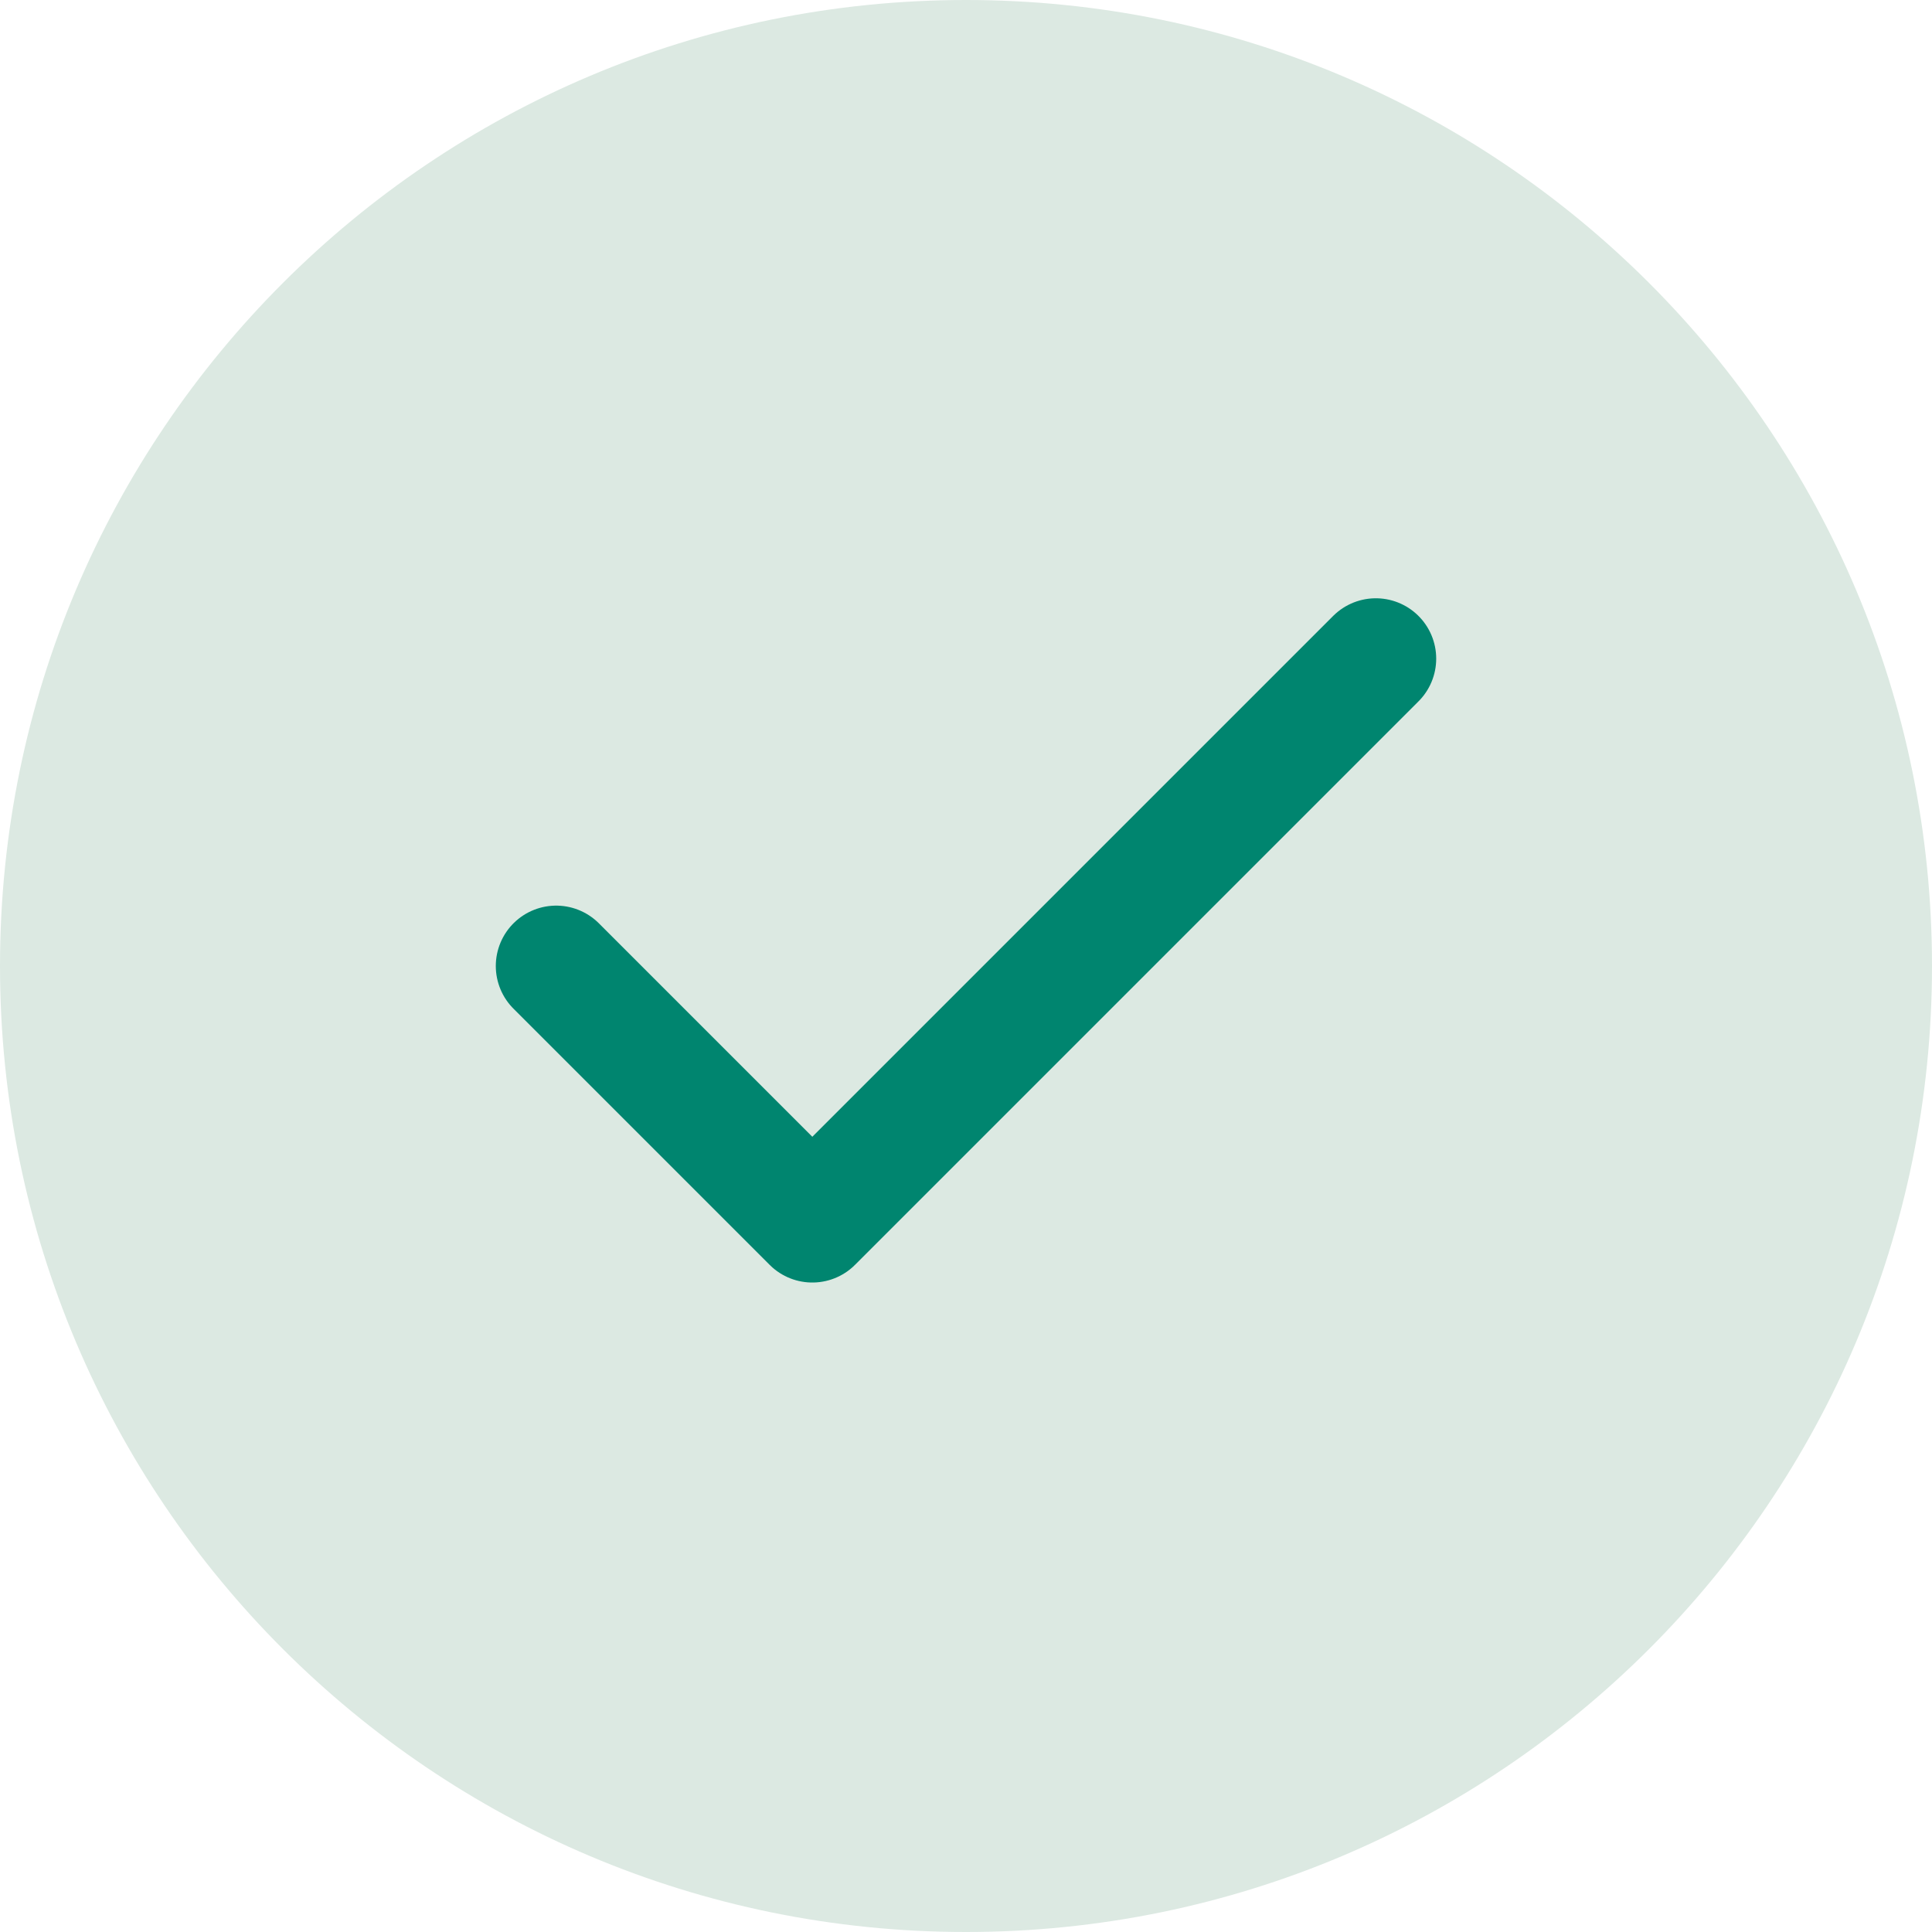
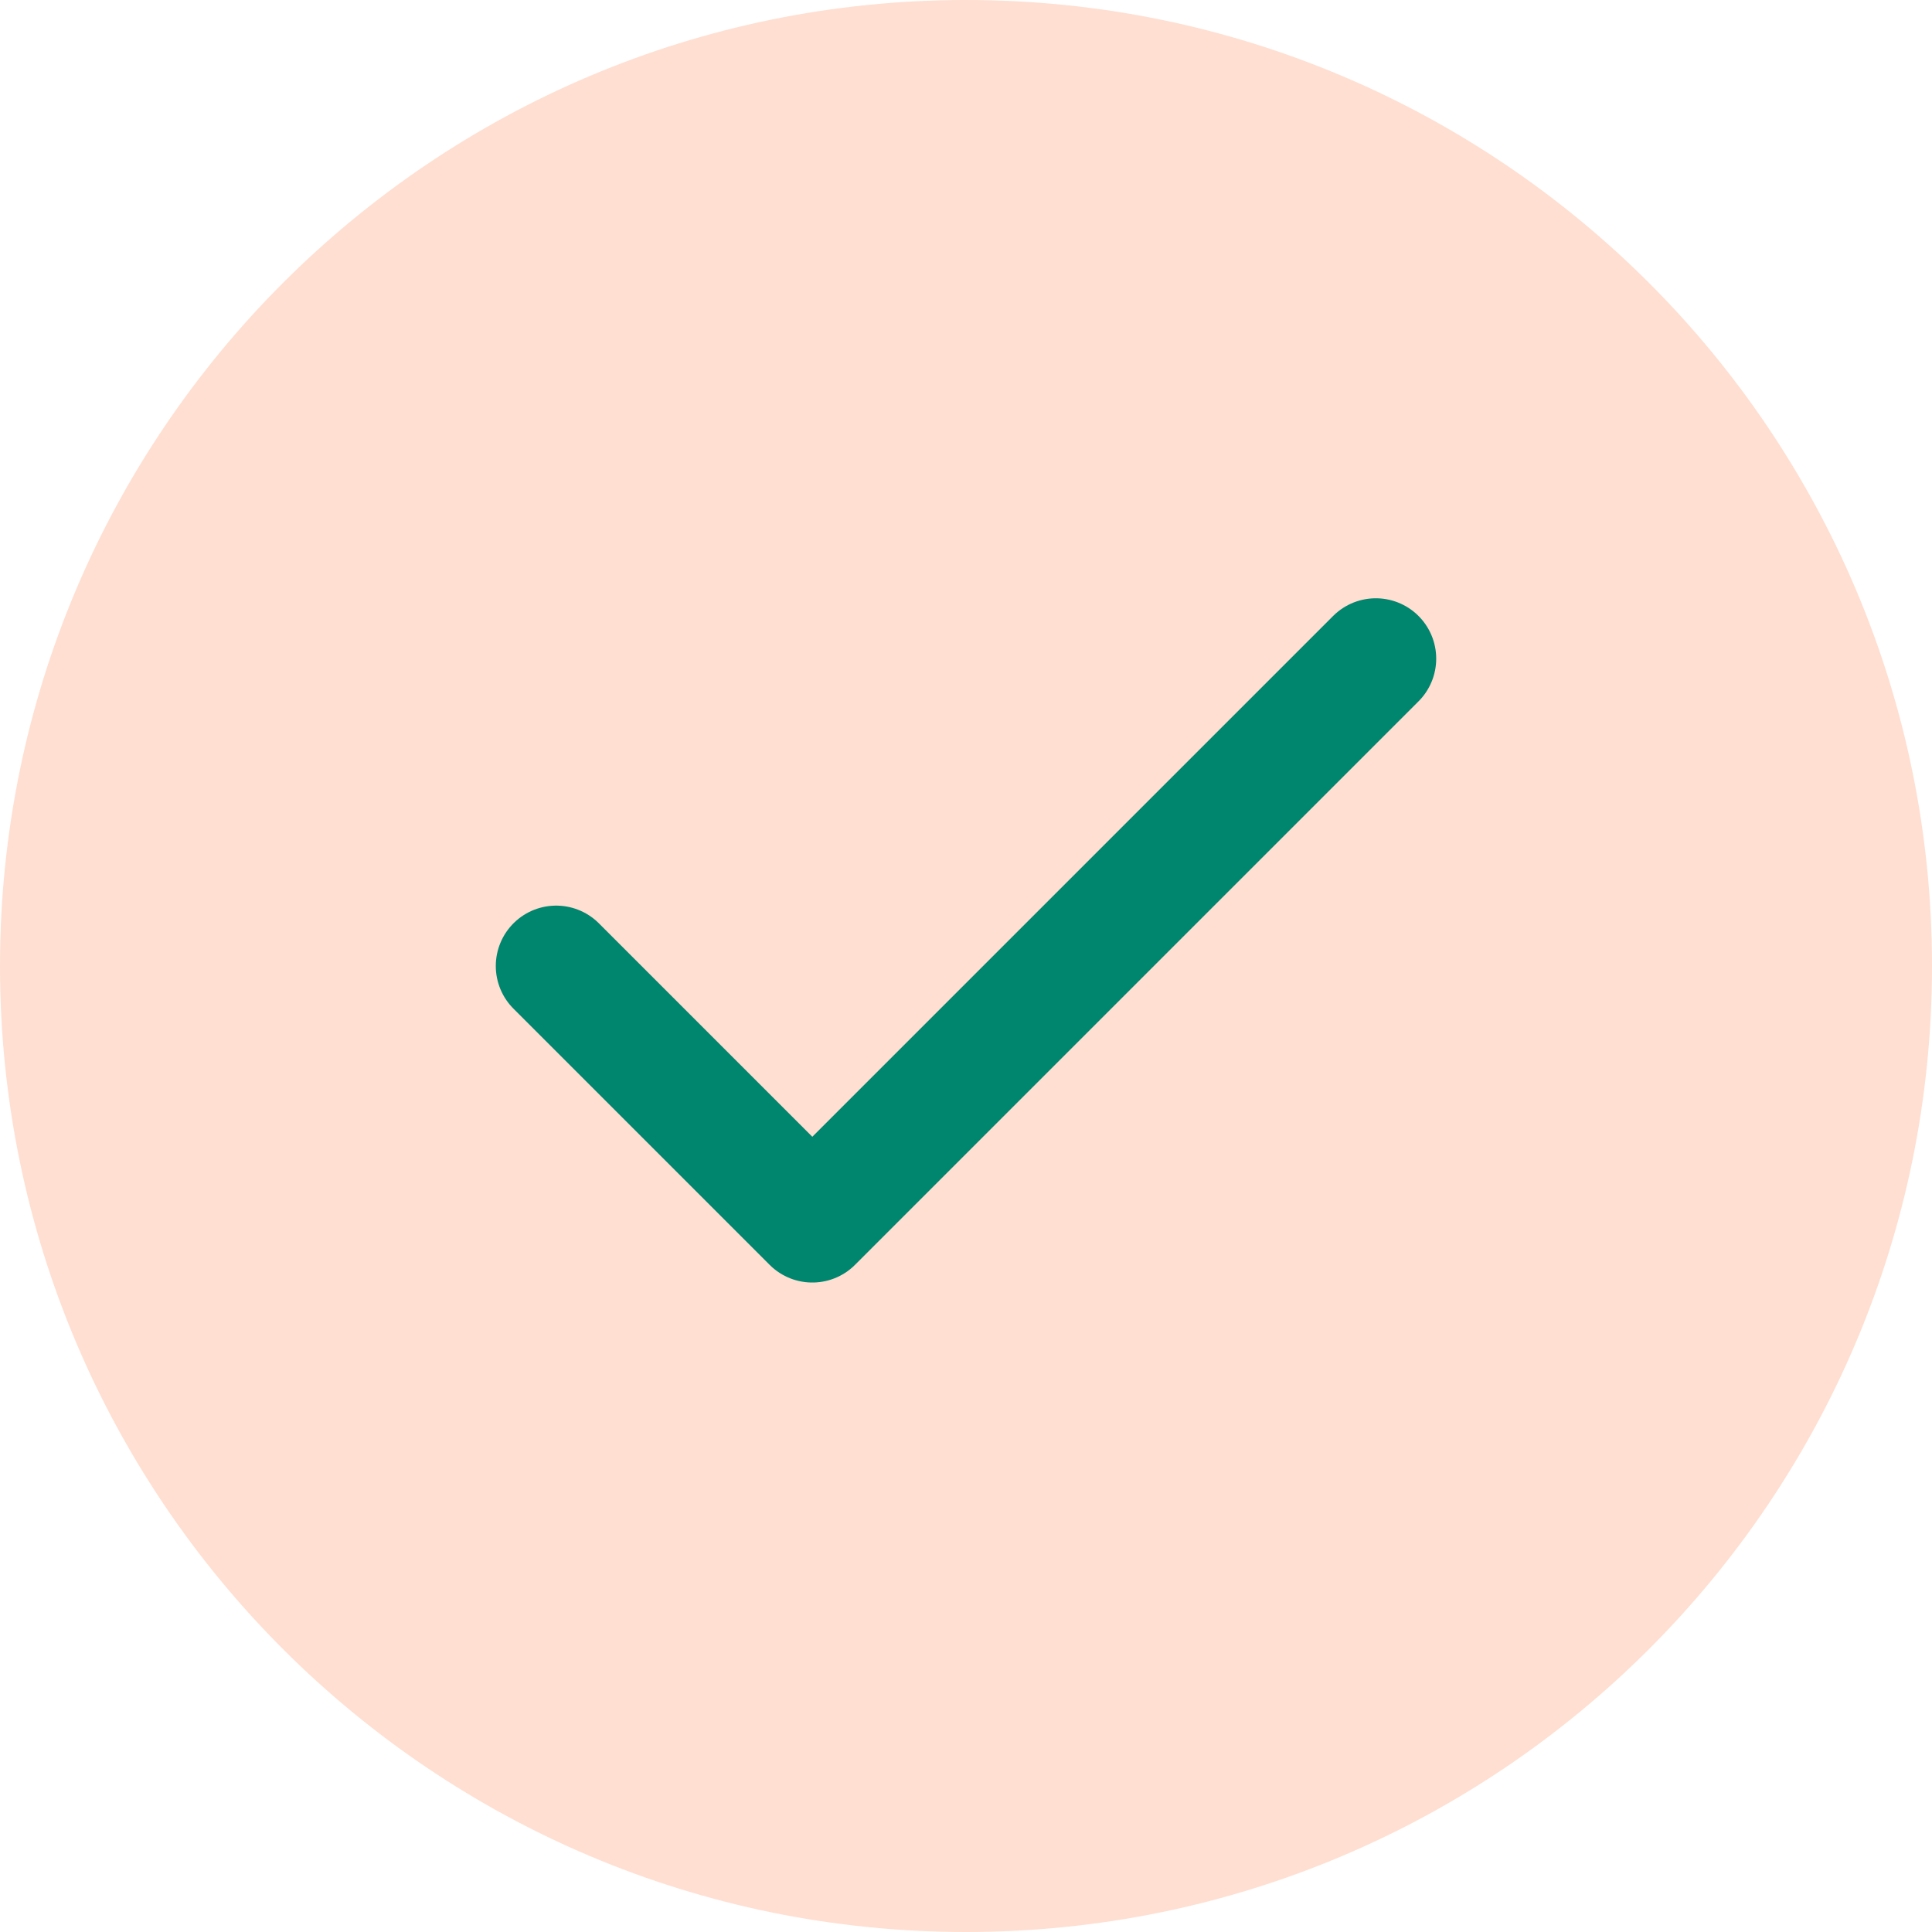
<svg xmlns="http://www.w3.org/2000/svg" width="24" height="24" viewBox="0 0 24 24" fill="none">
-   <circle cx="12" cy="12" r="12" fill="#DCE9E2" />
+   <circle cx="12" cy="12" r="12" fill="hsl(18, 100%, 91%)" />
  <path d="M17.091 8.182L10.091 15.182L6.909 12" stroke="#00856F" stroke-width="1.5" stroke-linecap="round" stroke-linejoin="round" />
</svg>
